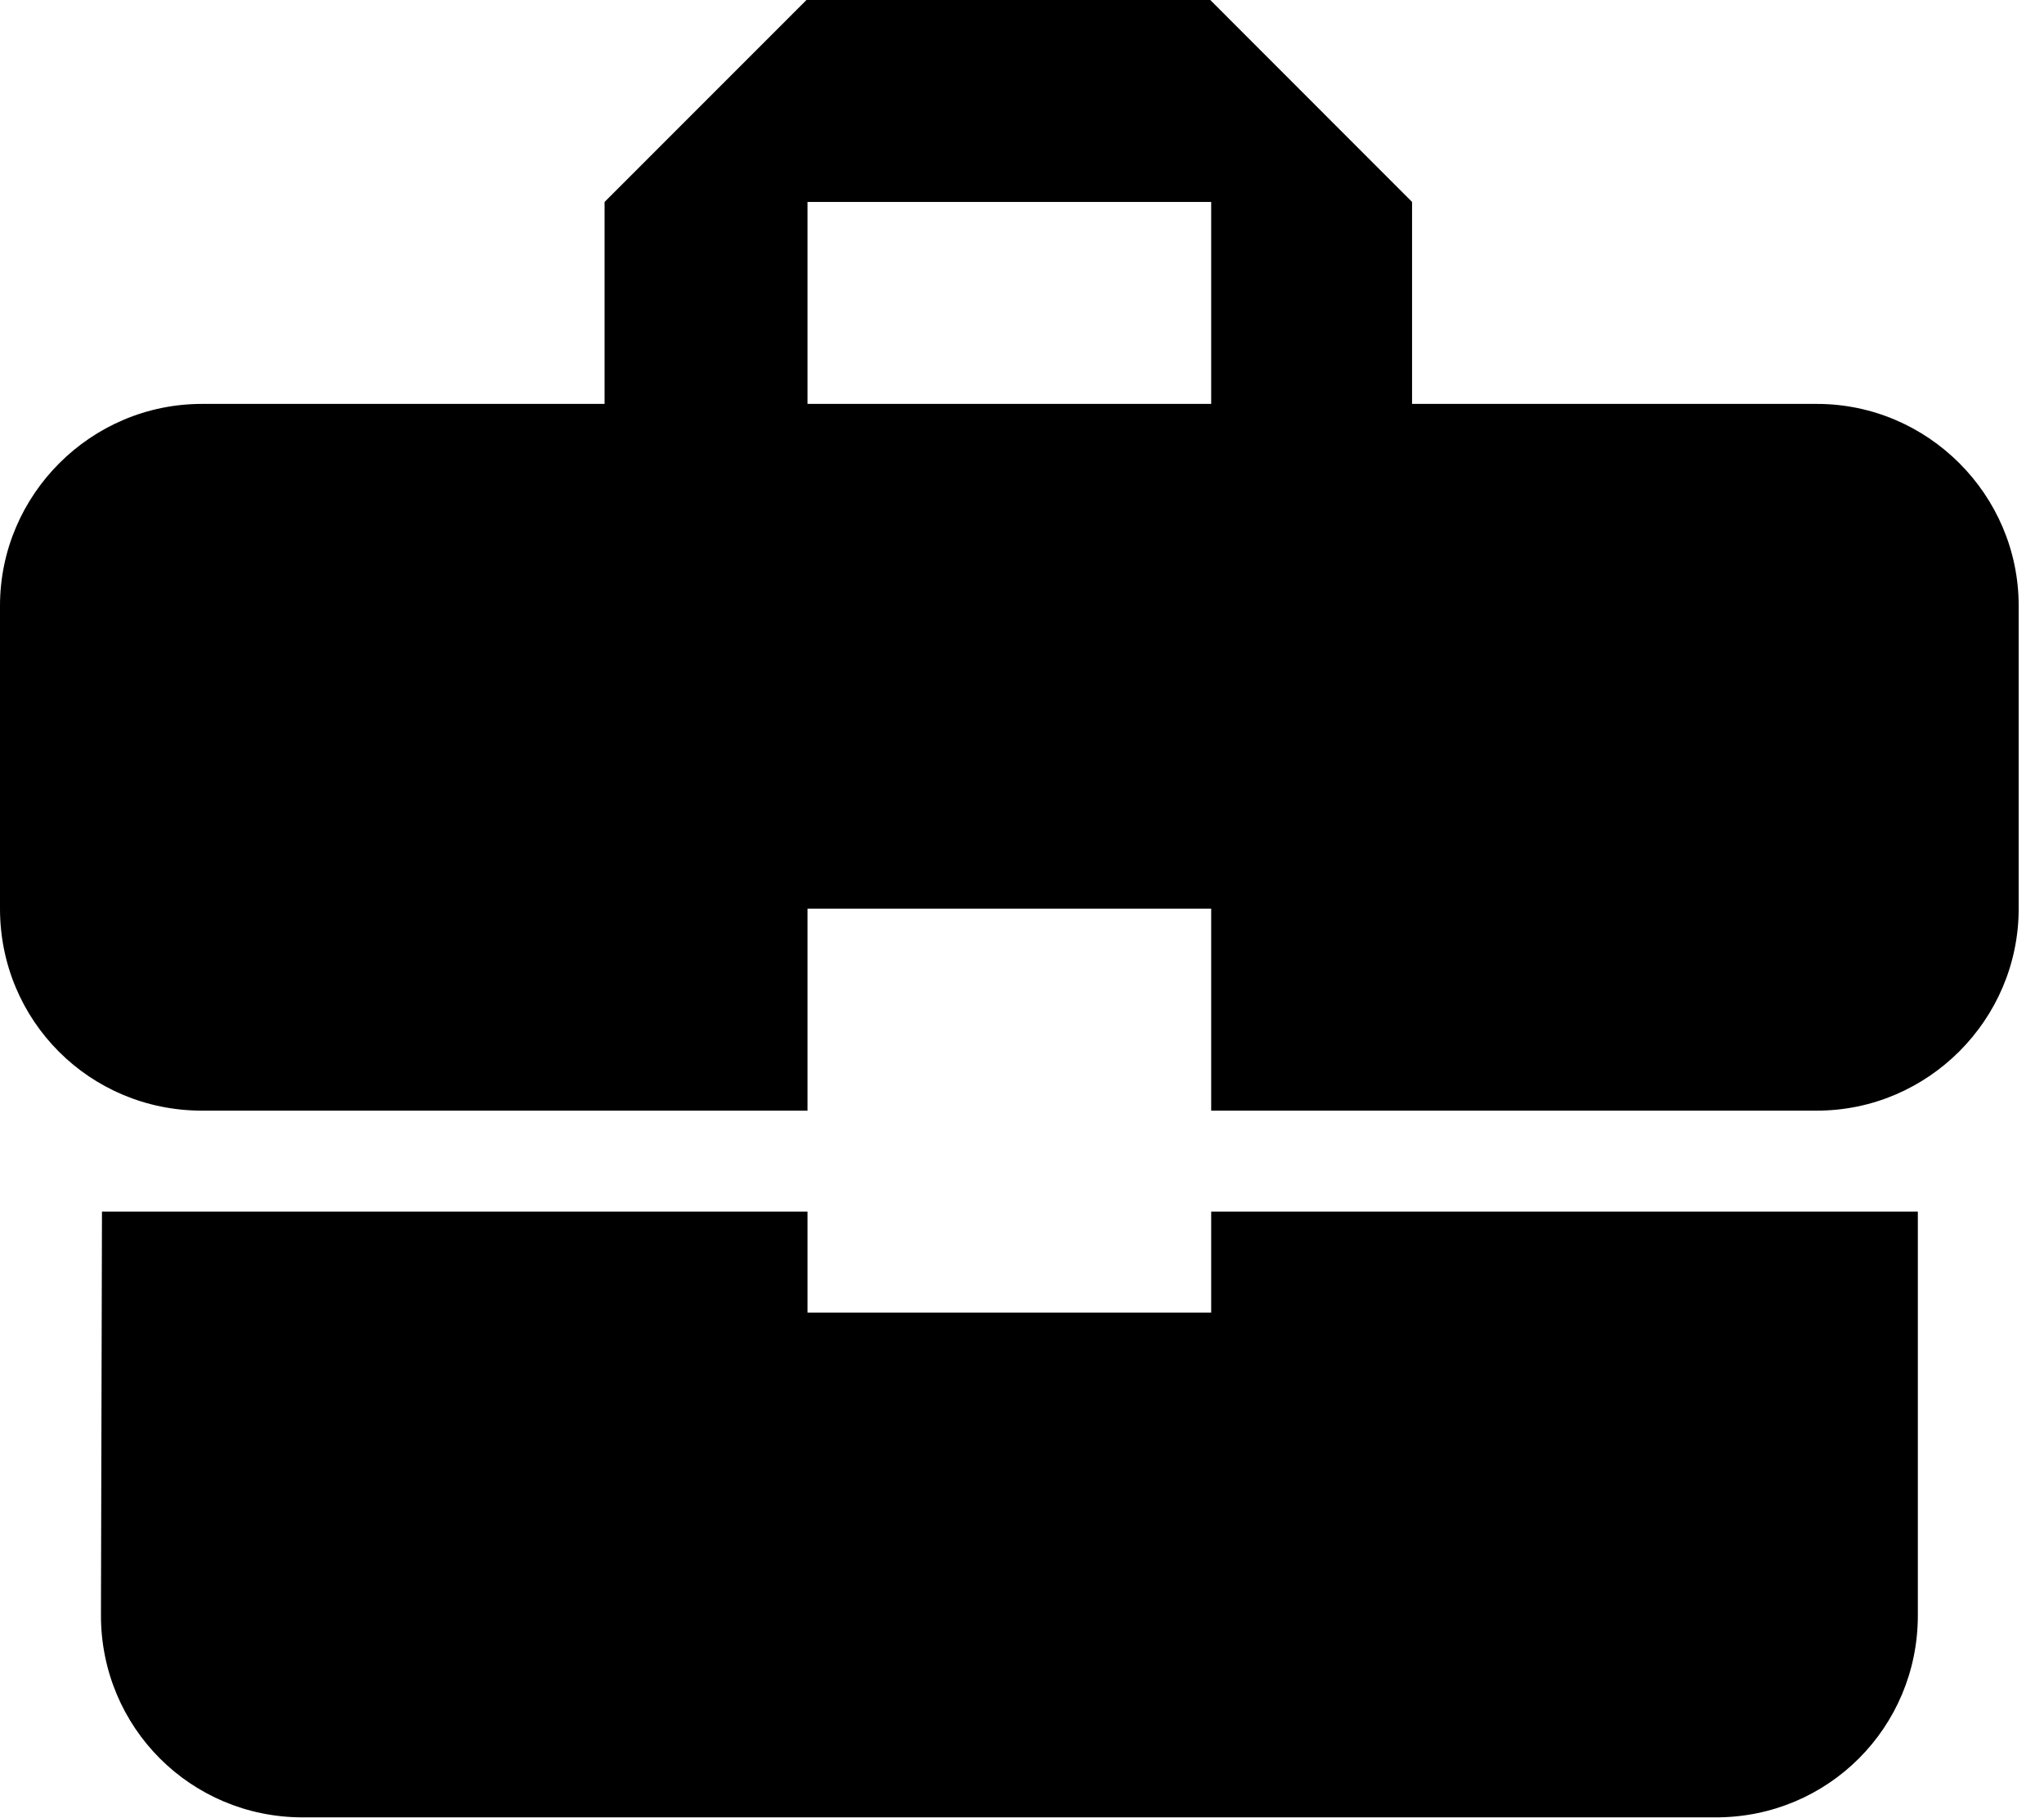
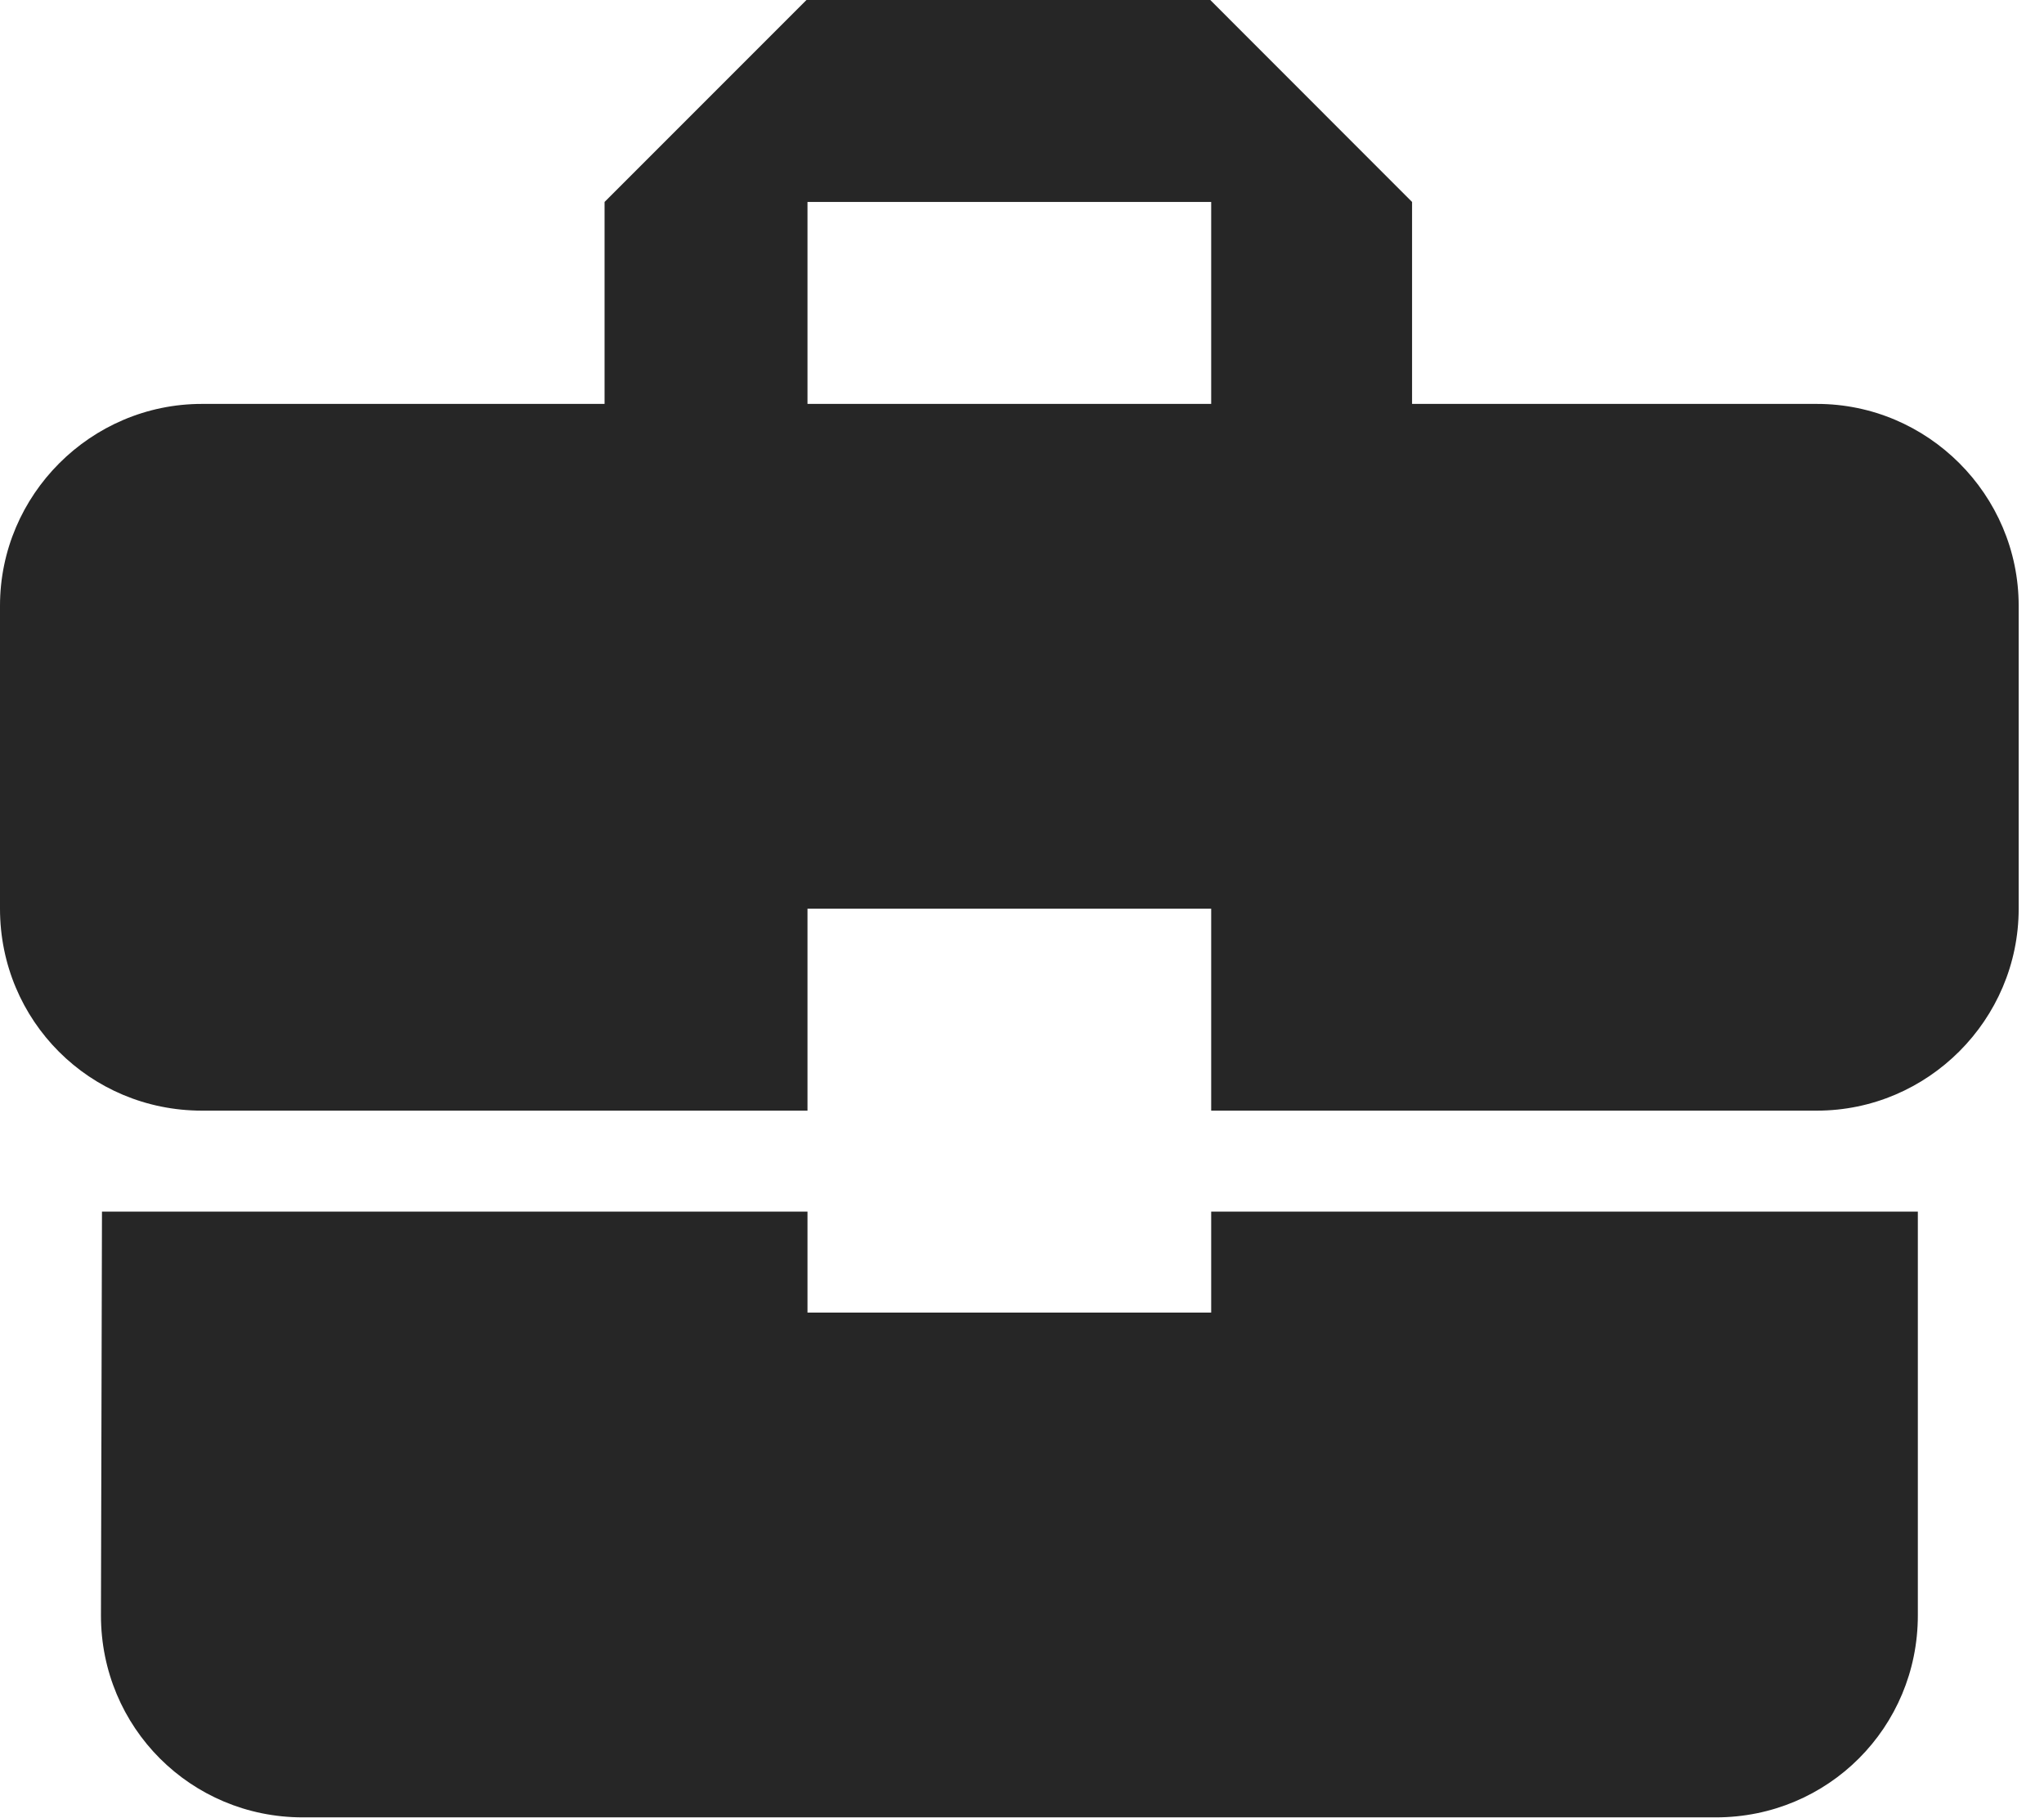
<svg xmlns="http://www.w3.org/2000/svg" width="18" height="16" viewBox="0 0 18 16" fill="none">
-   <path d="M7.111 11.556V10.667H0.898L0.889 14.222C0.889 15.209 1.68 16 2.666 16H15.111C16.098 16 16.889 15.209 16.889 14.222V10.667H10.666V11.556H7.111ZM16 3.556H12.435V1.778L10.658 0H7.102L5.324 1.778V3.556H1.778C0.8 3.556 -0 4.356 -0 5.333V8C-0 8.987 0.791 9.778 1.778 9.778H7.111V8H10.666V9.778H16C16.977 9.778 17.777 8.978 17.777 8V5.333C17.777 4.356 16.977 3.556 16 3.556ZM10.666 3.556H7.111V1.778H10.666V3.556Z" fill="#000" />
+   <path d="M7.111 11.556V10.667H0.898L0.889 14.222C0.889 15.209 1.68 16 2.666 16H15.111C16.098 16 16.889 15.209 16.889 14.222V10.667H10.666V11.556H7.111ZM16 3.556H12.435V1.778L10.658 0H7.102L5.324 1.778V3.556H1.778C0.8 3.556 -0 4.356 -0 5.333V8C-0 8.987 0.791 9.778 1.778 9.778H7.111V8H10.666V9.778H16C16.977 9.778 17.777 8.978 17.777 8V5.333C17.777 4.356 16.977 3.556 16 3.556ZM10.666 3.556H7.111V1.778H10.666V3.556Z" fill="#262626" />
</svg>
